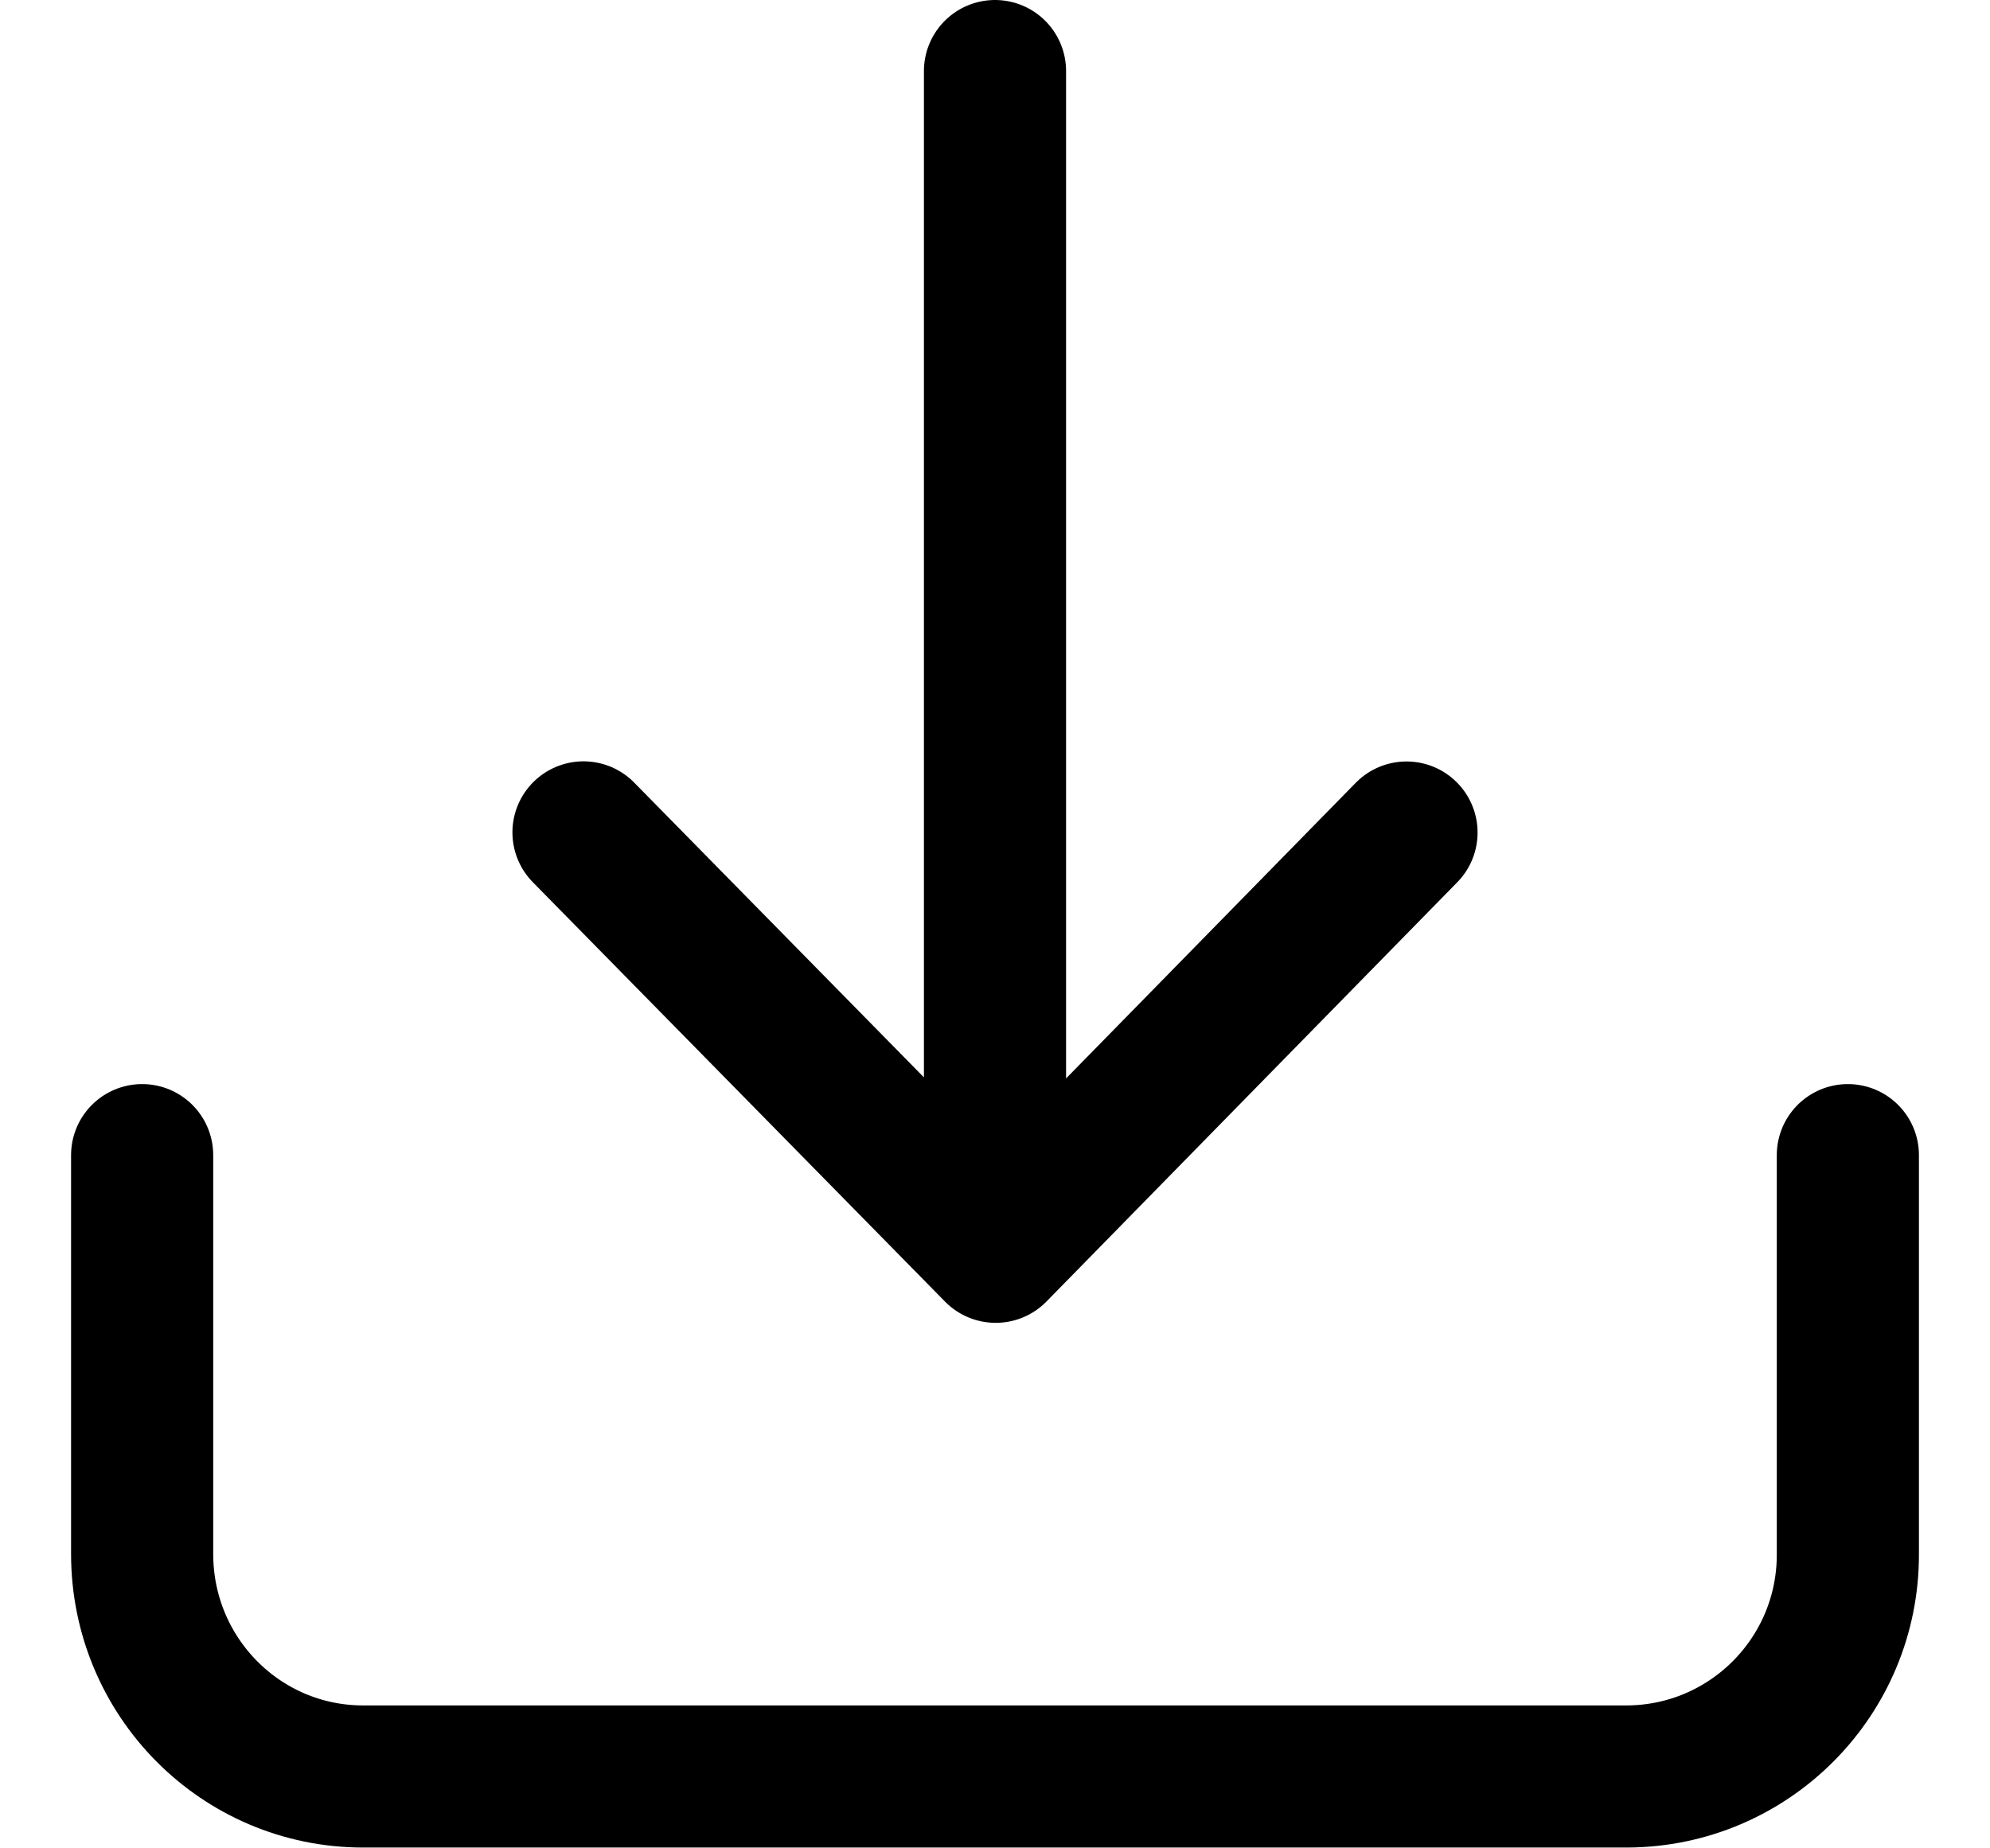
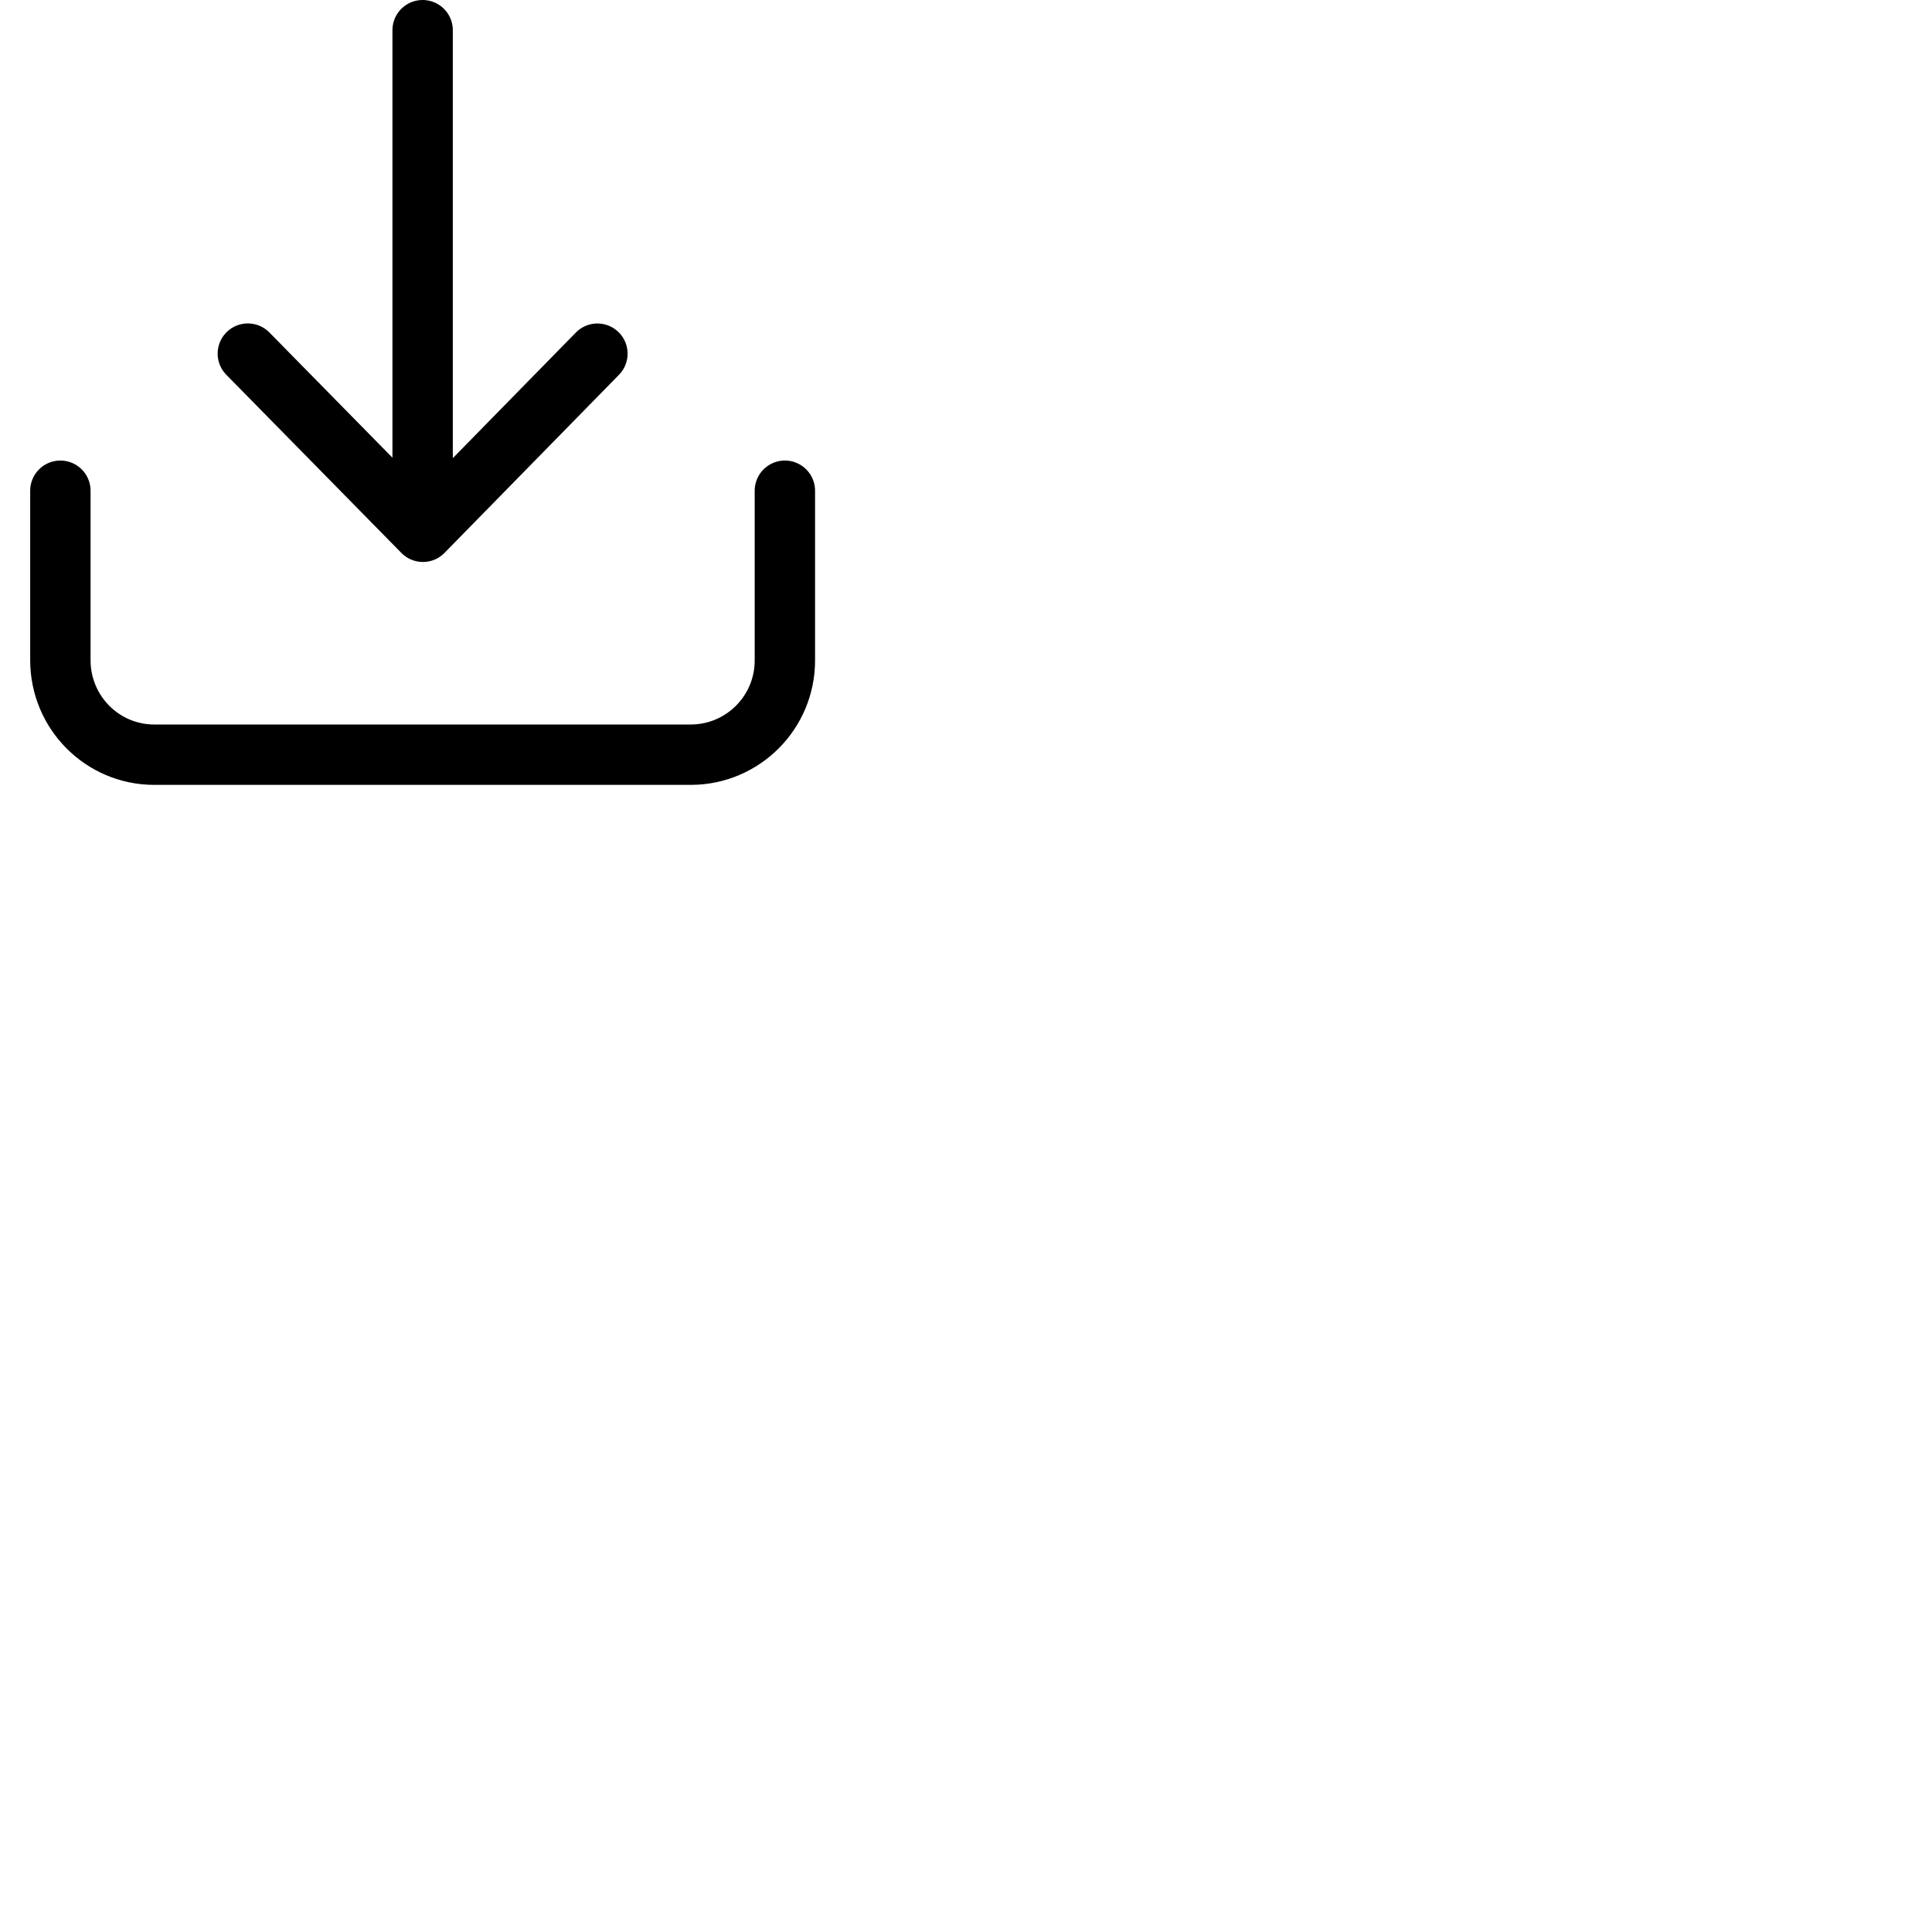
- <svg xmlns="http://www.w3.org/2000/svg" fill="none" aria-hidden="true" viewBox="0 0 14 13">
+ <svg xmlns="http://www.w3.org/2000/svg" fill="none" aria-hidden="true" viewBox="0 0 32 32">
  <path stroke="currentColor" stroke-linecap="round" stroke-linejoin="round" stroke-miterlimit="10" d="M13 8.128v2.806a1.56 1.56 0 01-1.555 1.566h-8.89C1.695 12.5 1 11.8 1 10.934V8.128m6 .675V.5M4.105 5.857l2.9 2.951 2.89-2.95" />
</svg>
